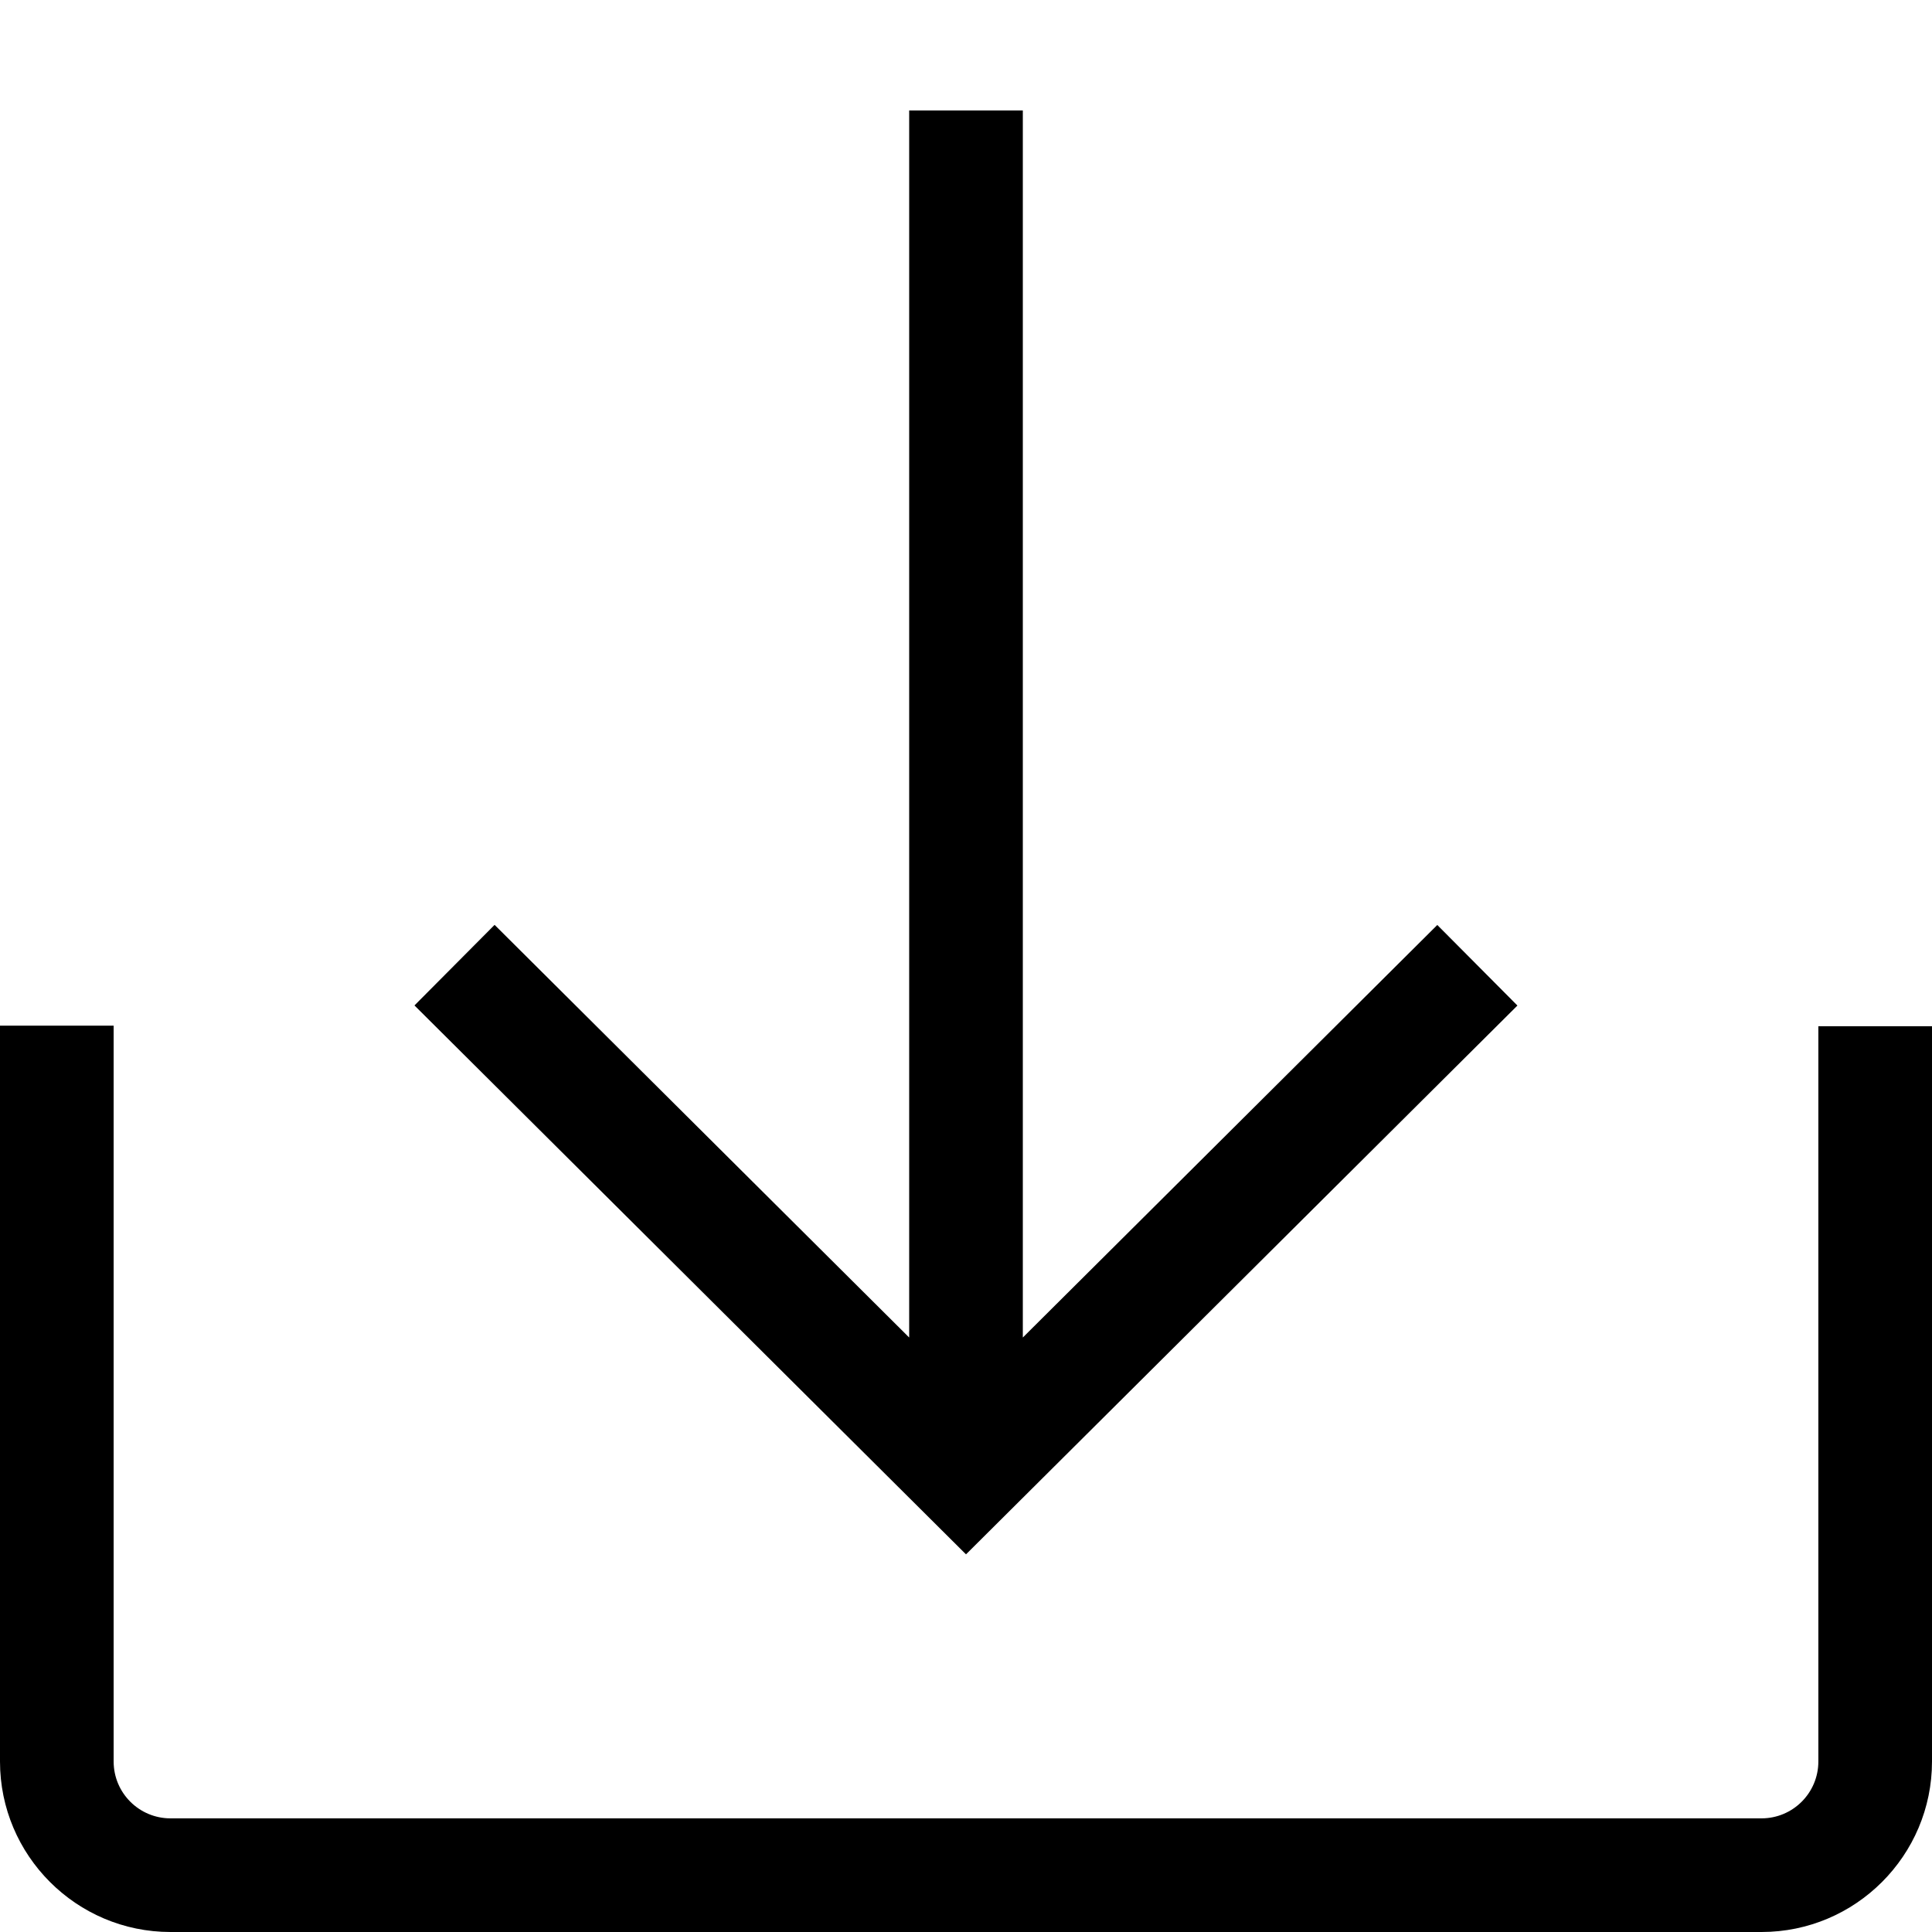
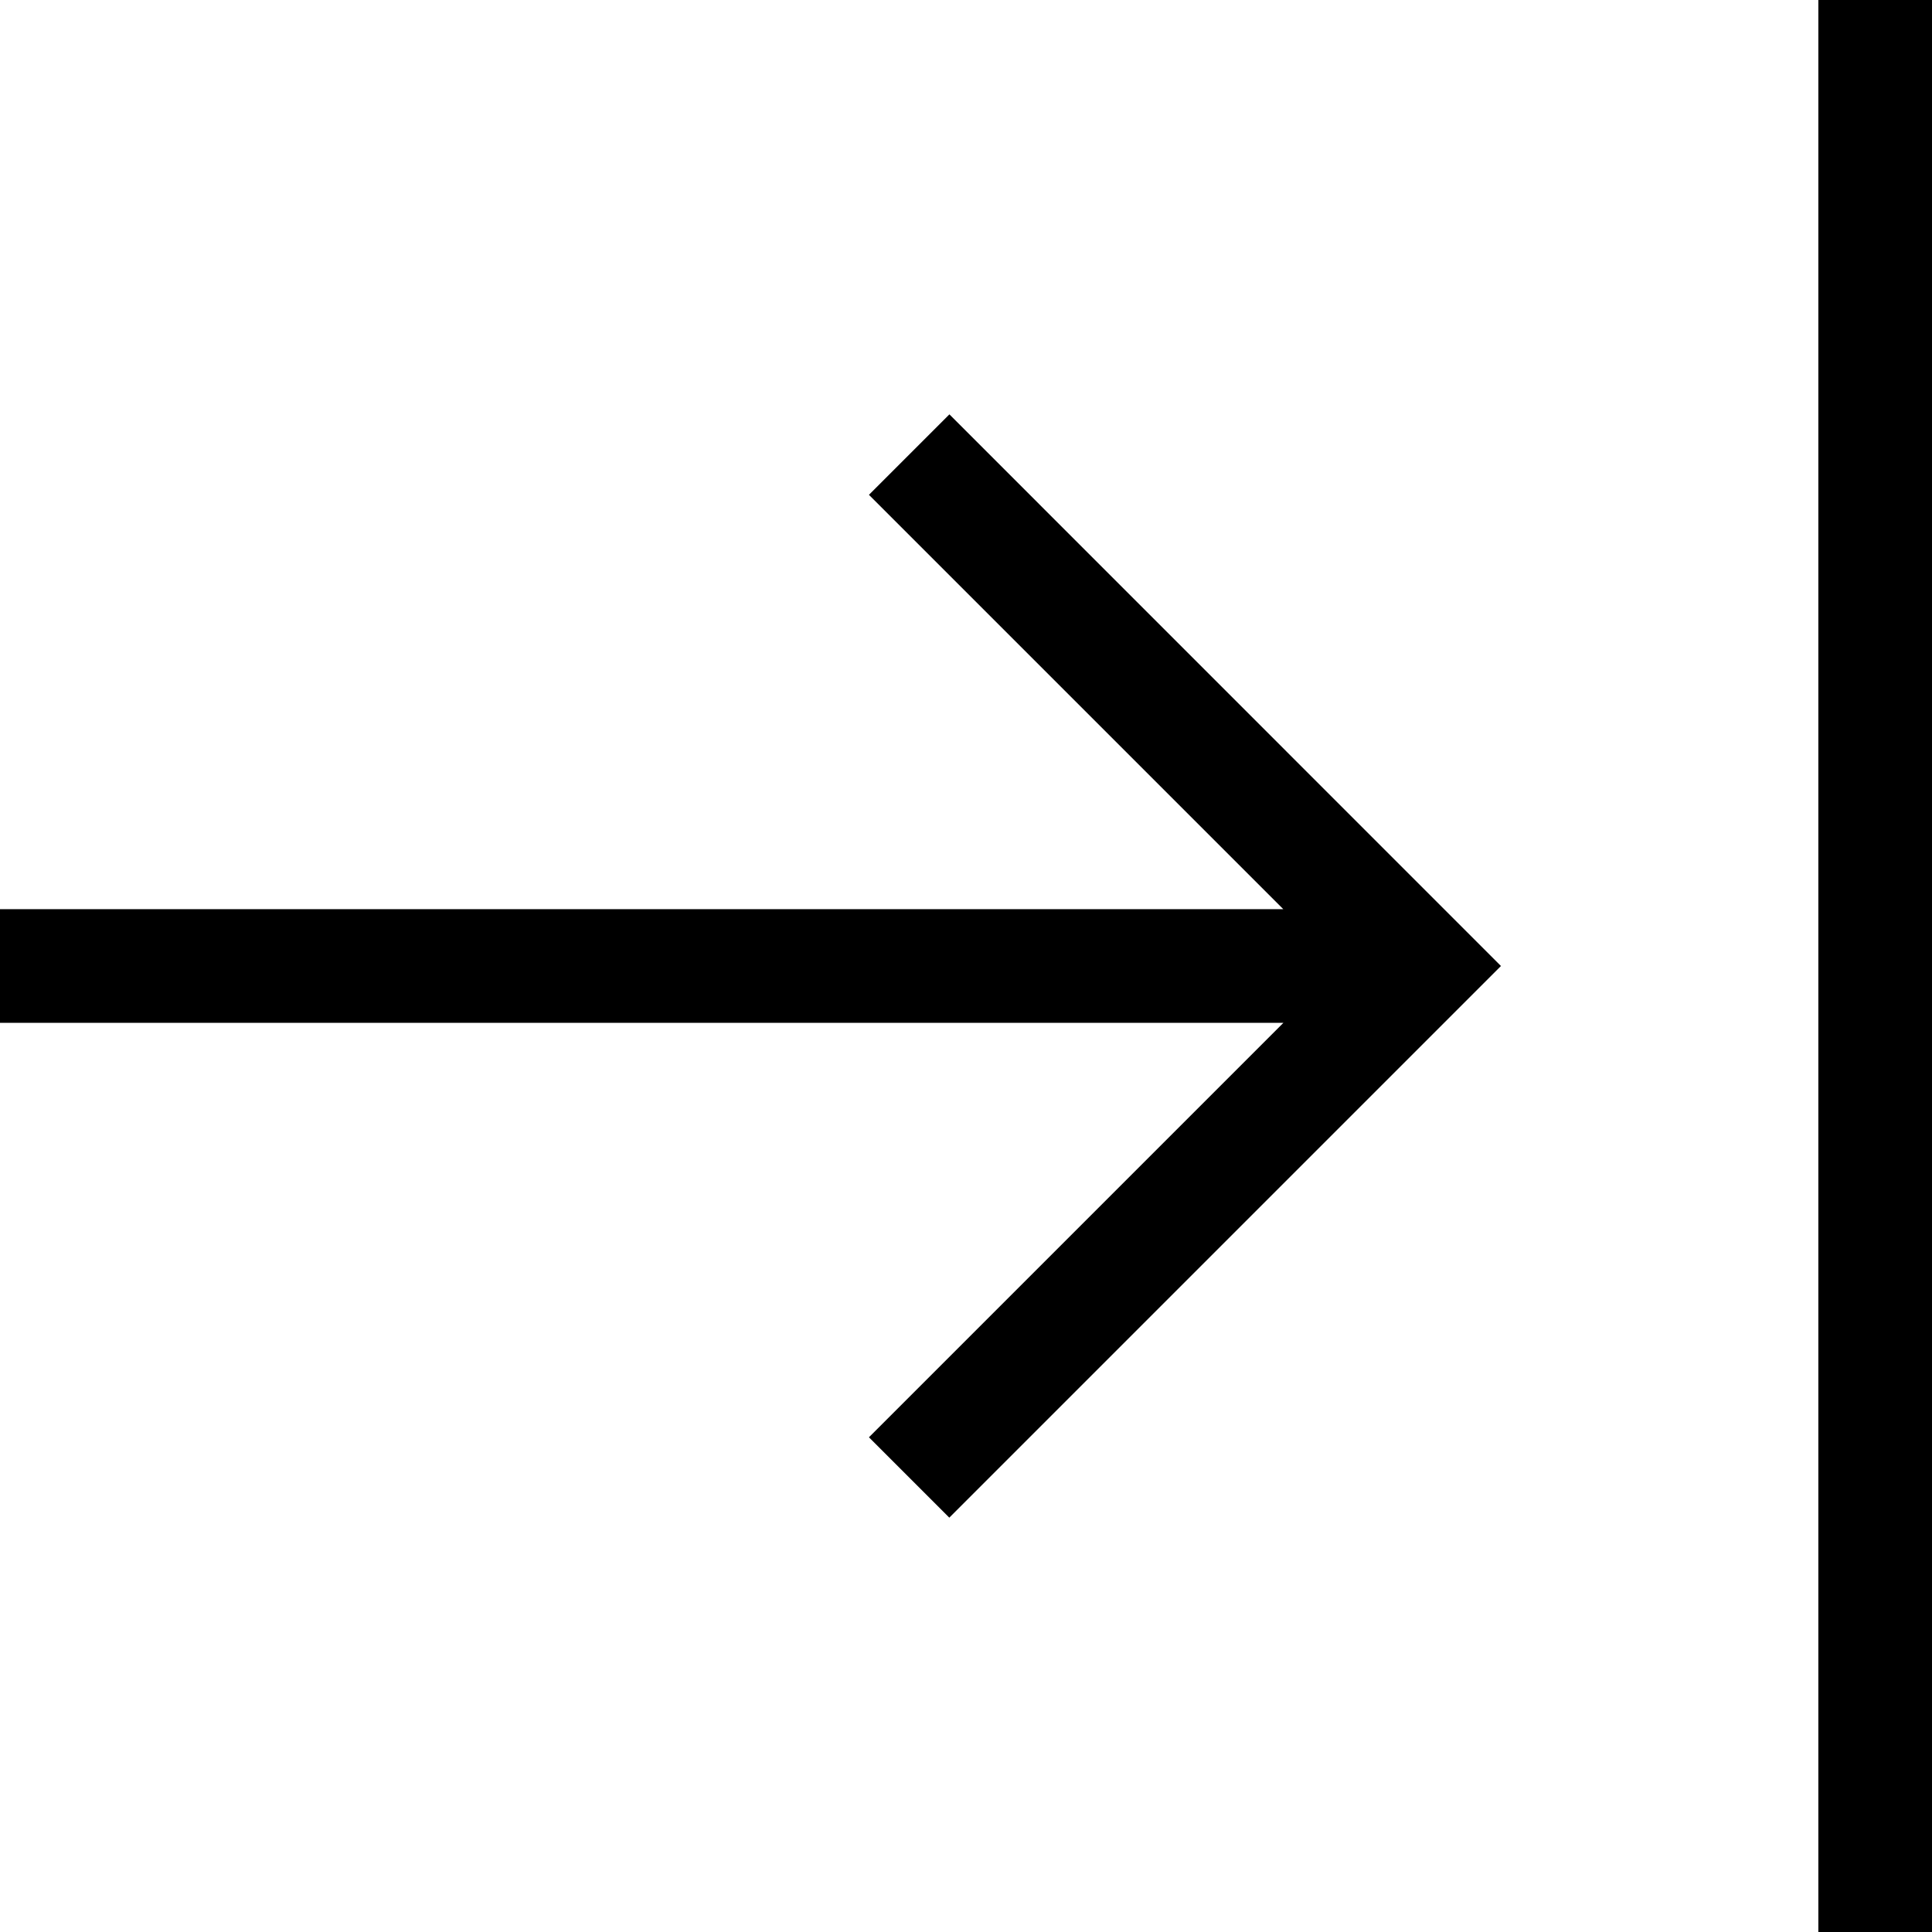
<svg xmlns="http://www.w3.org/2000/svg" version="1.1" width="17" height="17" viewBox="0 0 17 17">
  <g>
</g>
-   <path d="M8.5 13.677l-4.853-4.83 0.705-0.709 3.648 3.631v-10.797h1v10.797l3.647-3.63 0.705 0.709-4.852 4.829zM16 9.030v6.47c0 0.276-0.224 0.5-0.5 0.5h-14c-0.276 0-0.5-0.224-0.5-0.5v-6.475h-1v6.475c0 0.827 0.673 1.5 1.5 1.5h14c0.827 0 1.5-0.673 1.5-1.5v-6.47h-1z" fill="#000000" />
+   <path d="M8.354 3.646l4.853 4.854-4.854 4.854-0.707-0.707 3.647-3.647h-11.293v-1h11.292l-3.646-3.646 0.708-0.708zM16 0v17h1v-17h-1z" fill="#000000" />
</svg>
